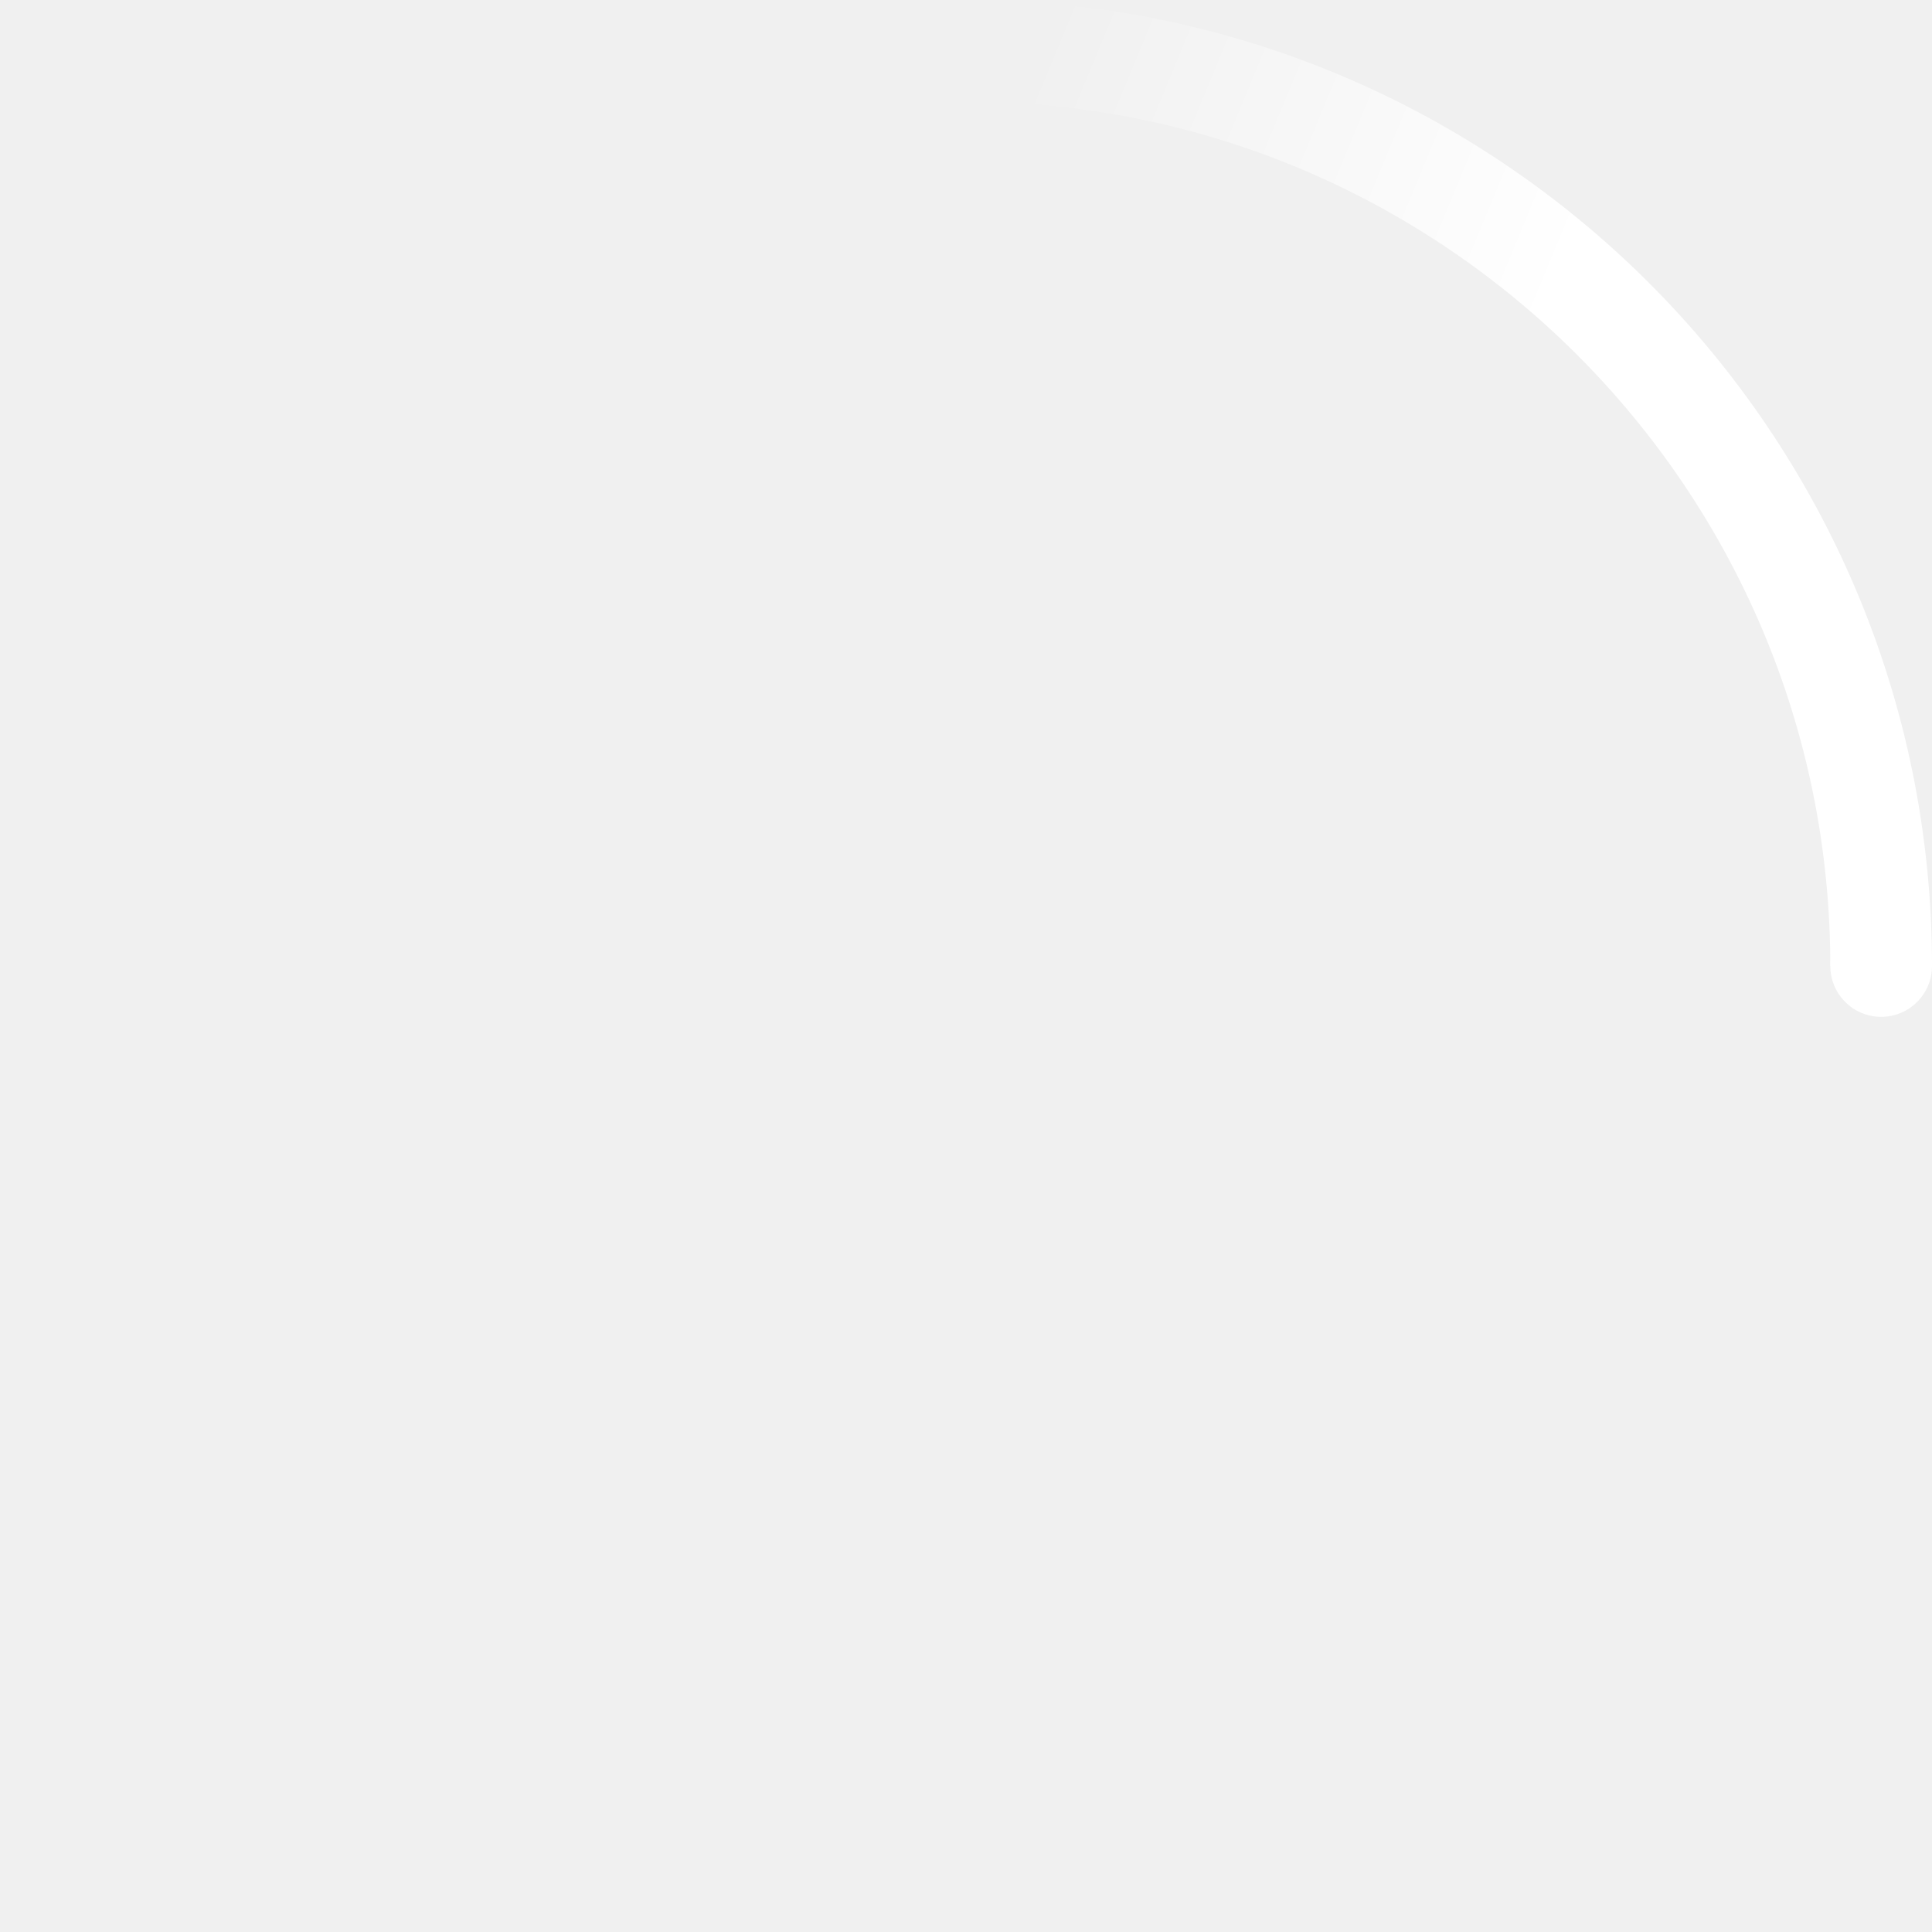
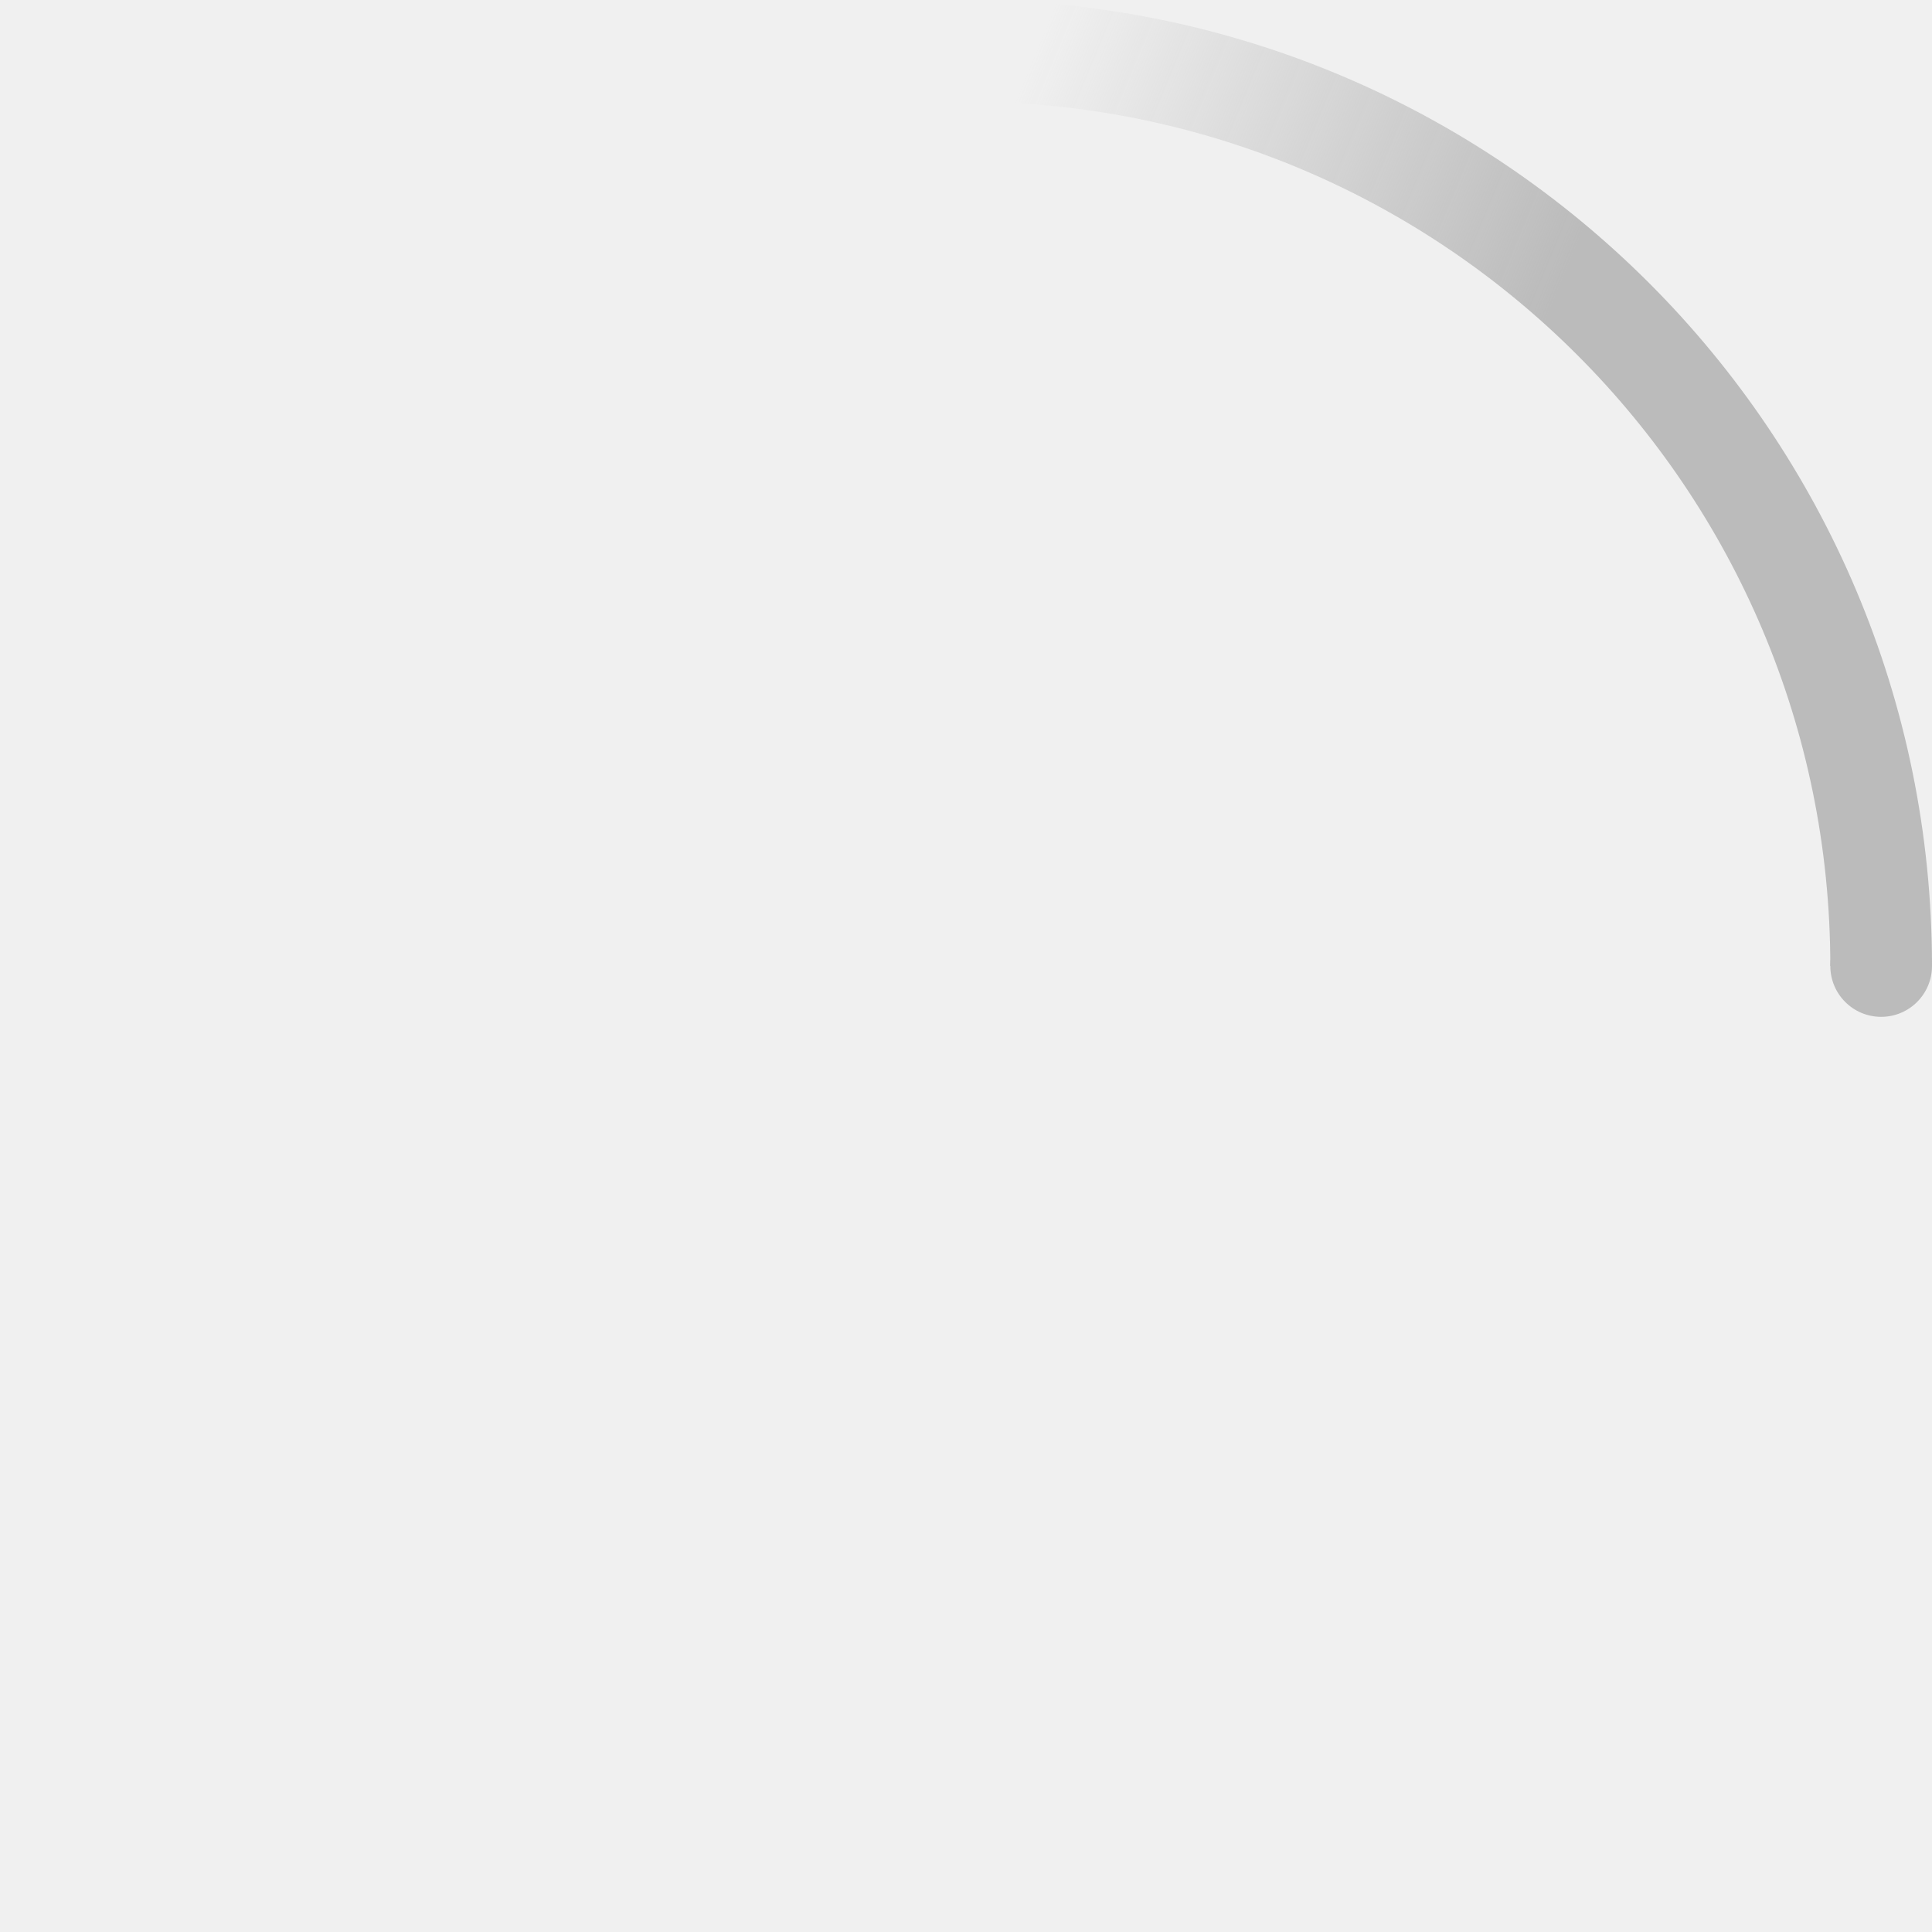
<svg xmlns="http://www.w3.org/2000/svg" width="38" height="38" viewBox="0 0 38 38">
  <defs>
    <linearGradient x1="8.042%" y1="0%" x2="65.682%" y2="23.865%" id="a">
-       <stop stop-color="#fff" stop-opacity="0" offset="0%" />
-       <stop stop-color="#fff" stop-opacity=".631" offset="63.146%" />
-       <stop stop-color="#fff" offset="100%" />
+       <stop stop-color="#bbbbbb" stop-opacity="0" offset="0%" />
+       <stop stop-color="#bbbbbb" stop-opacity=".631" offset="63.146%" />
+       <stop stop-color="#bbbbbb" offset="100%" />
    </linearGradient>
  </defs>
  <g fill="none" fill-rule="evenodd">
    <g transform="translate(1 1)">
      <path d="M36 18c0-9.94-8.06-18-18-18" id="Oval-2" stroke="url(#a)" stroke-width="2">
        <animateTransform attributeName="transform" type="rotate" from="0 18 18" to="360 18 18" dur="0.9s" repeatCount="indefinite" />
      </path>
-       <circle fill="#fff" cx="36" cy="18" r="1">
+       <circle fill="#bbbbbb" cx="36" cy="18" r="1">
        <animateTransform attributeName="transform" type="rotate" from="0 18 18" to="360 18 18" dur="0.9s" repeatCount="indefinite" />
      </circle>
    </g>
  </g>
</svg>
